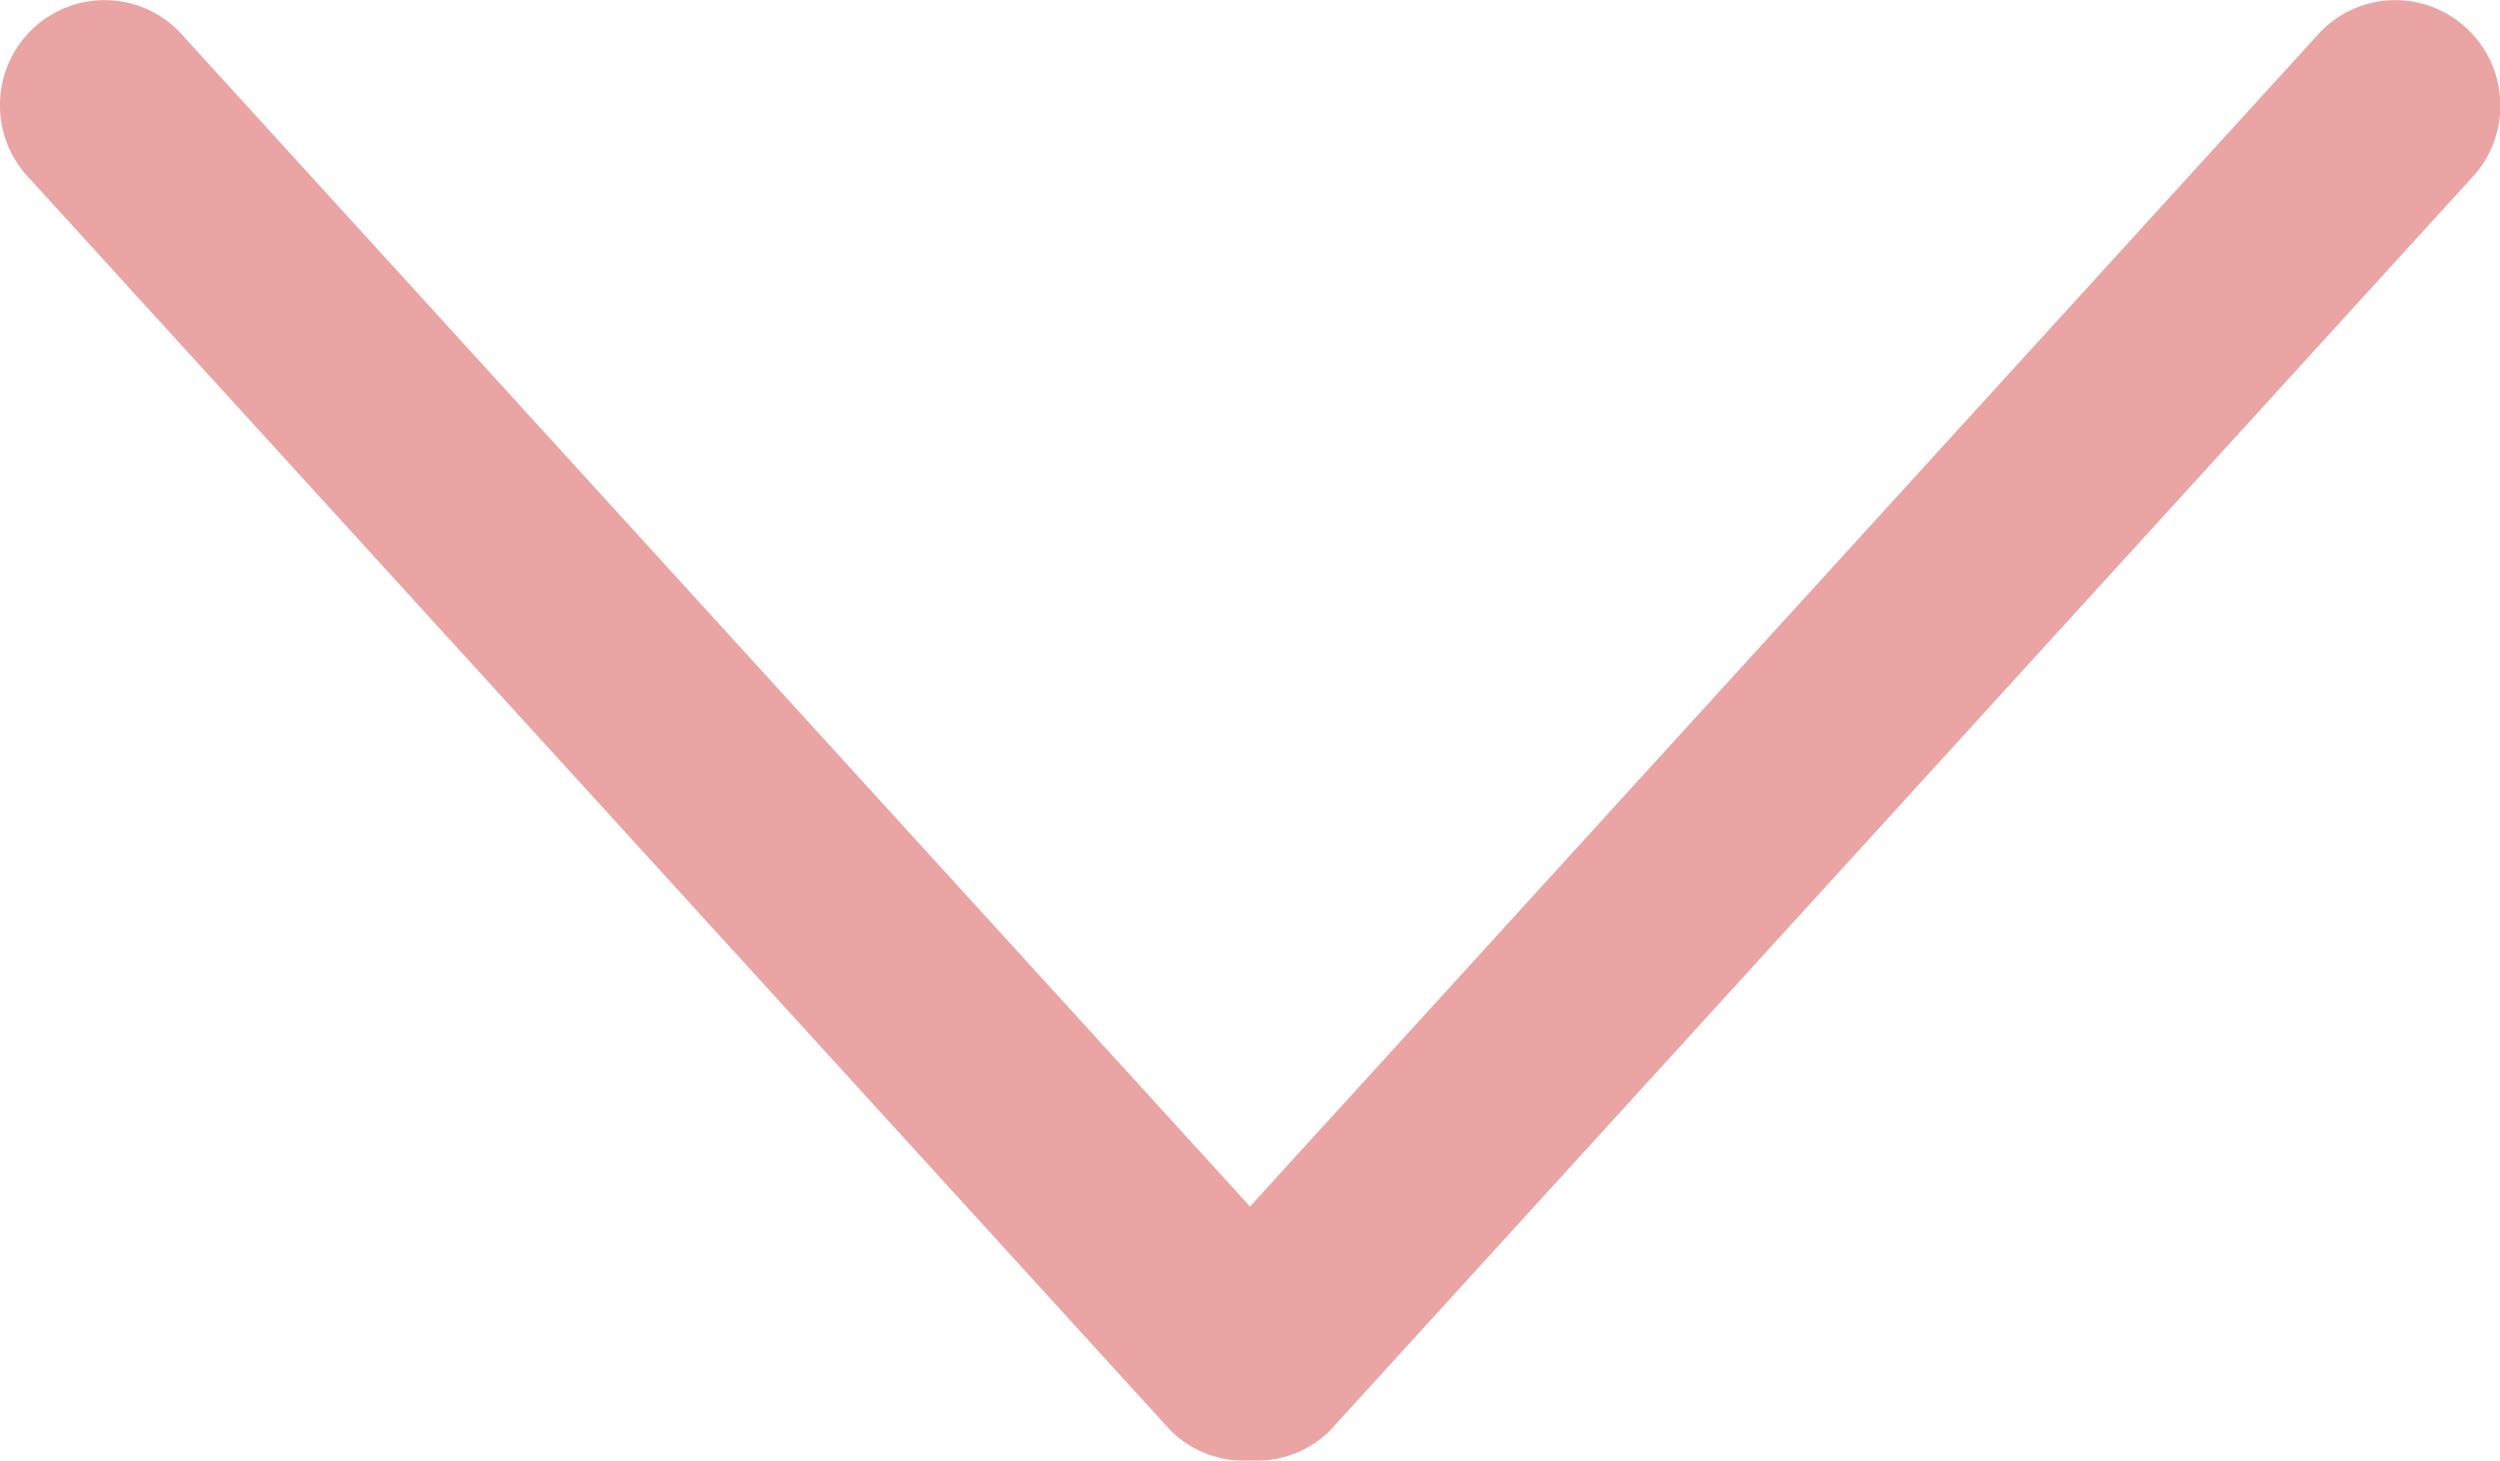
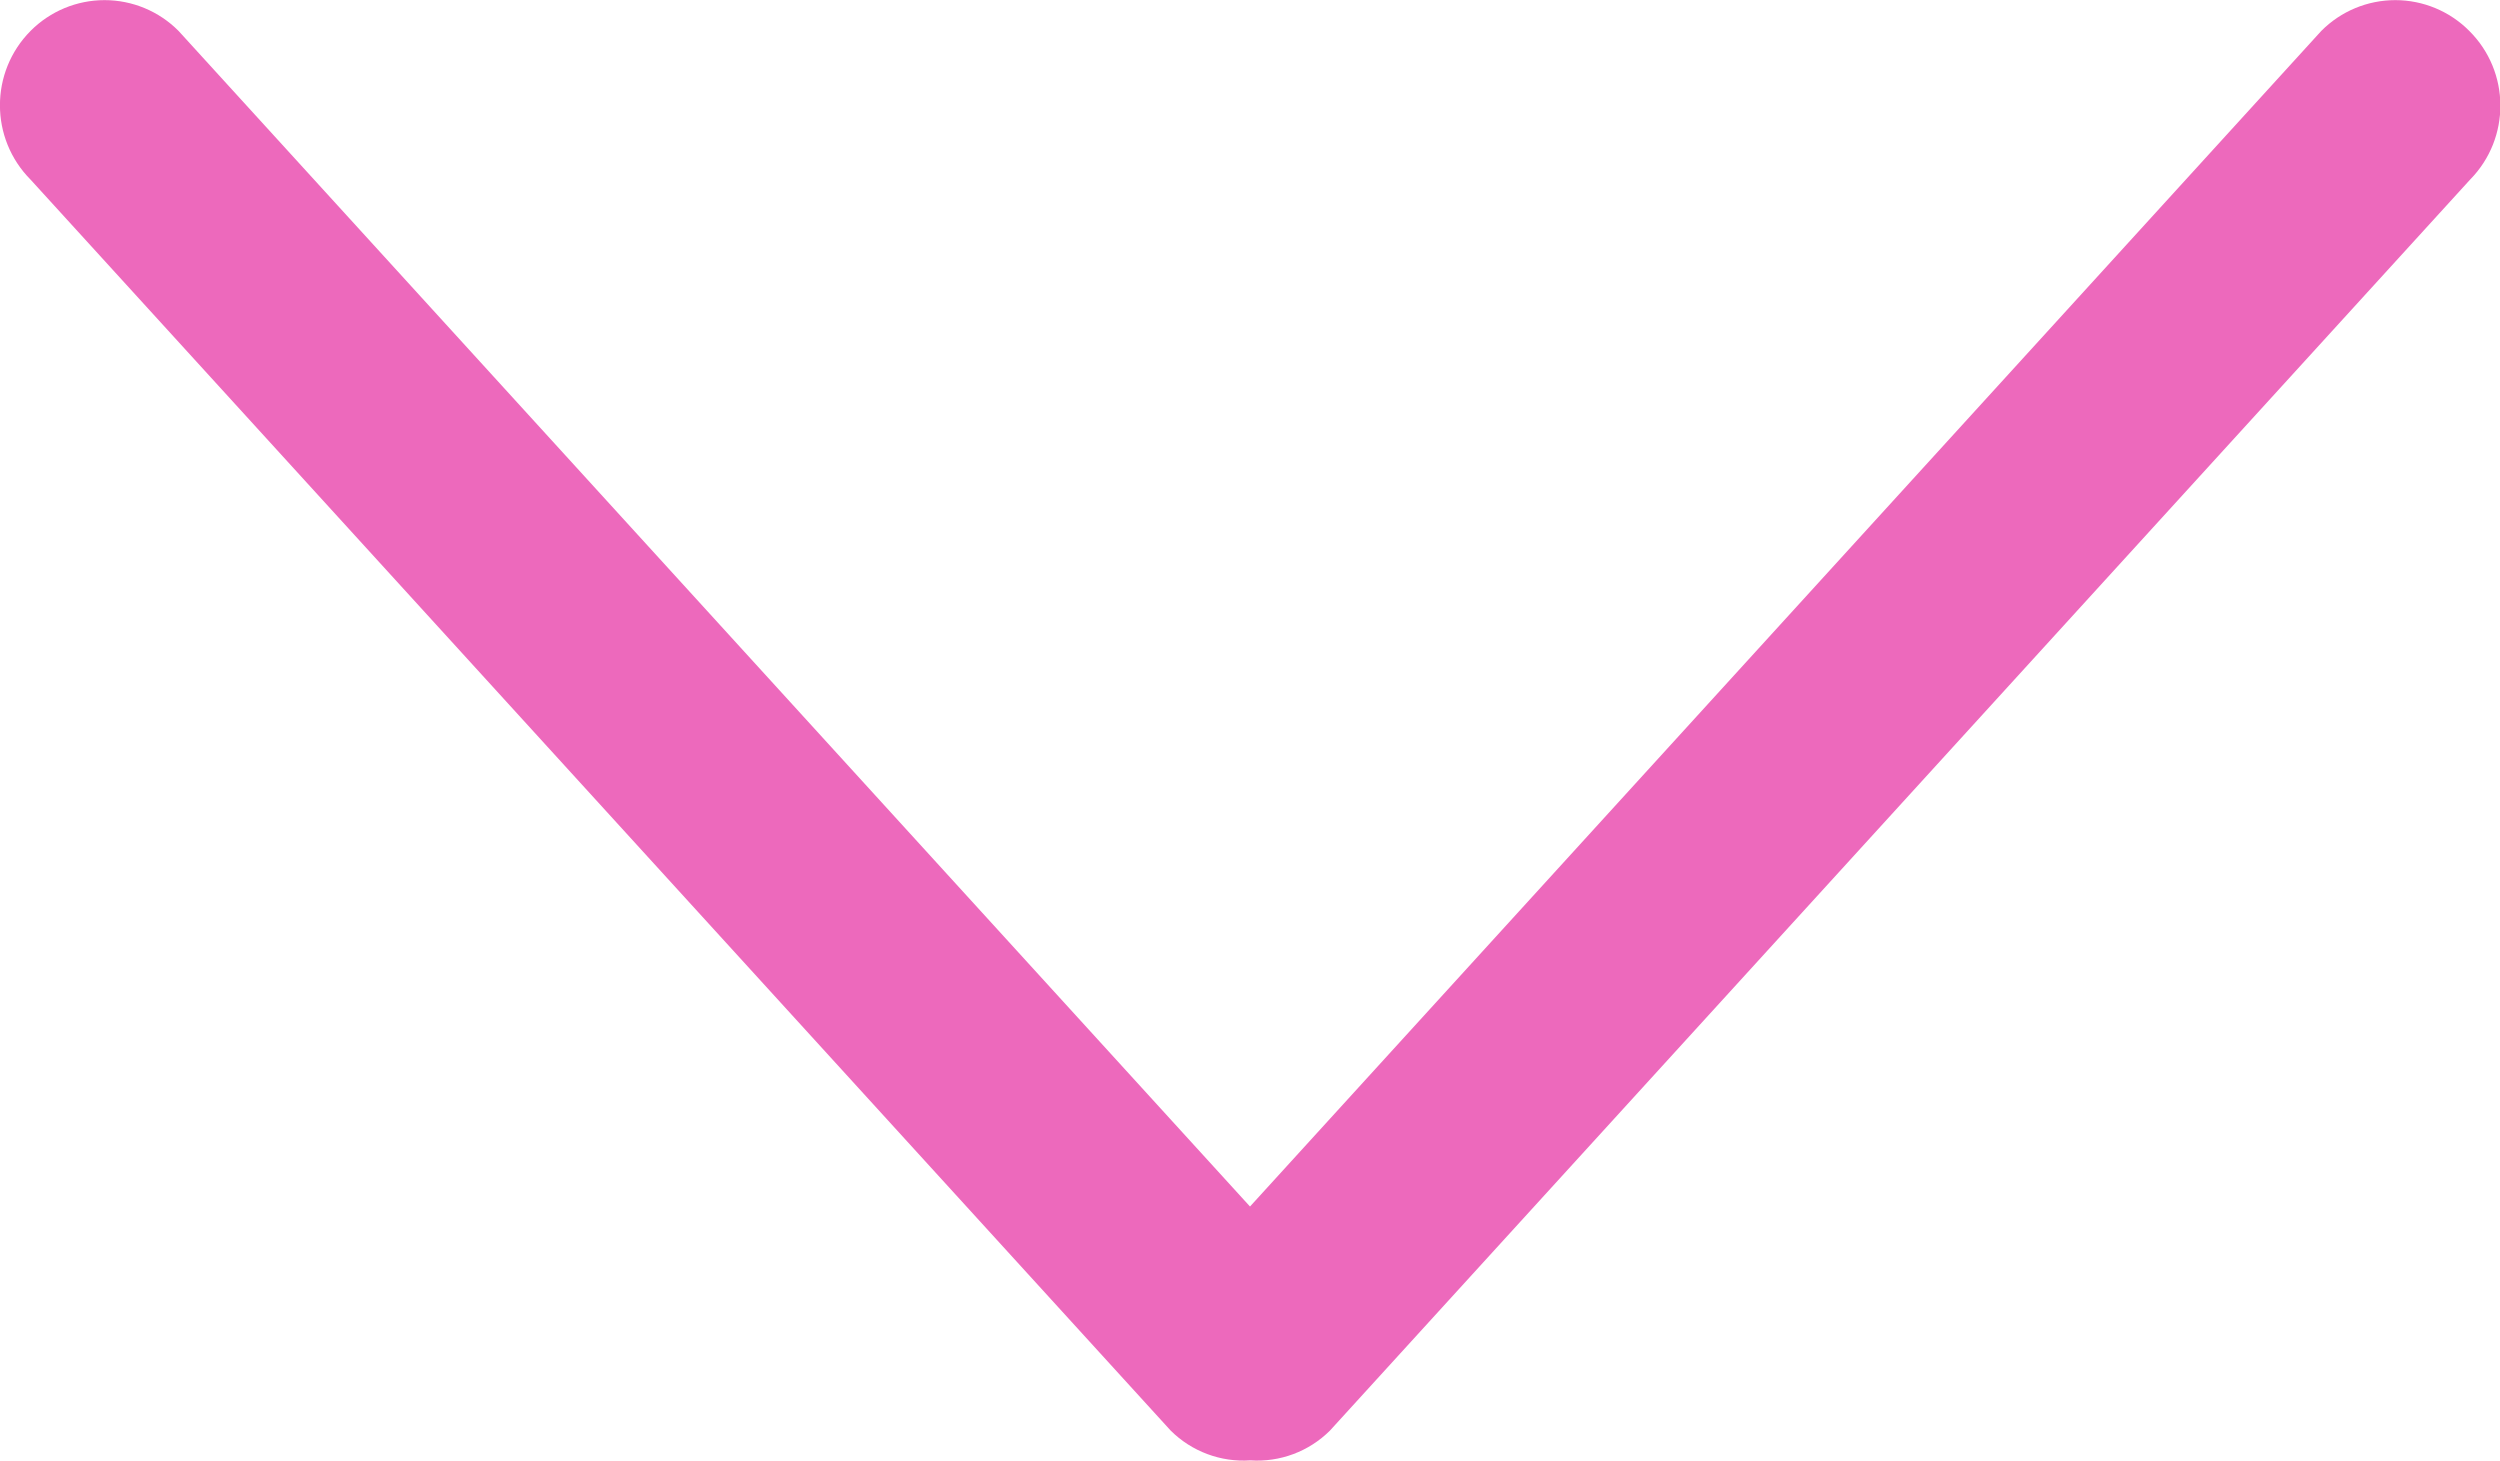
<svg xmlns="http://www.w3.org/2000/svg" width="15.698" height="9.17" viewBox="0 0 15.698 9.17">
  <g id="down-arrow" transform="translate(0 -127.244)">
    <g id="_x31_0_34_" transform="translate(0 127.244)">
      <g id="Group_20" data-name="Group 20">
-         <path id="Path_24" data-name="Path 24" d="M15.505,127.438a.655.655,0,0,0-.929,0l-6.727,7.382-6.728-7.382a.655.655,0,0,0-.929,0,.663.663,0,0,0,0,.934l7.159,7.855a.648.648,0,0,0,.5.187.647.647,0,0,0,.5-.187l7.16-7.856A.662.662,0,0,0,15.505,127.438Z" transform="translate(0 -127.244)" fill="#eaa4a4" />
+         <path id="Path_24" data-name="Path 24" d="M15.505,127.438a.655.655,0,0,0-.929,0l-6.727,7.382-6.728-7.382a.655.655,0,0,0-.929,0,.663.663,0,0,0,0,.934l7.159,7.855a.648.648,0,0,0,.5.187.647.647,0,0,0,.5-.187l7.16-7.856A.662.662,0,0,0,15.505,127.438Z" transform="translate(0 -127.244)" fill="#ED69BC" />
      </g>
    </g>
  </g>
</svg>
